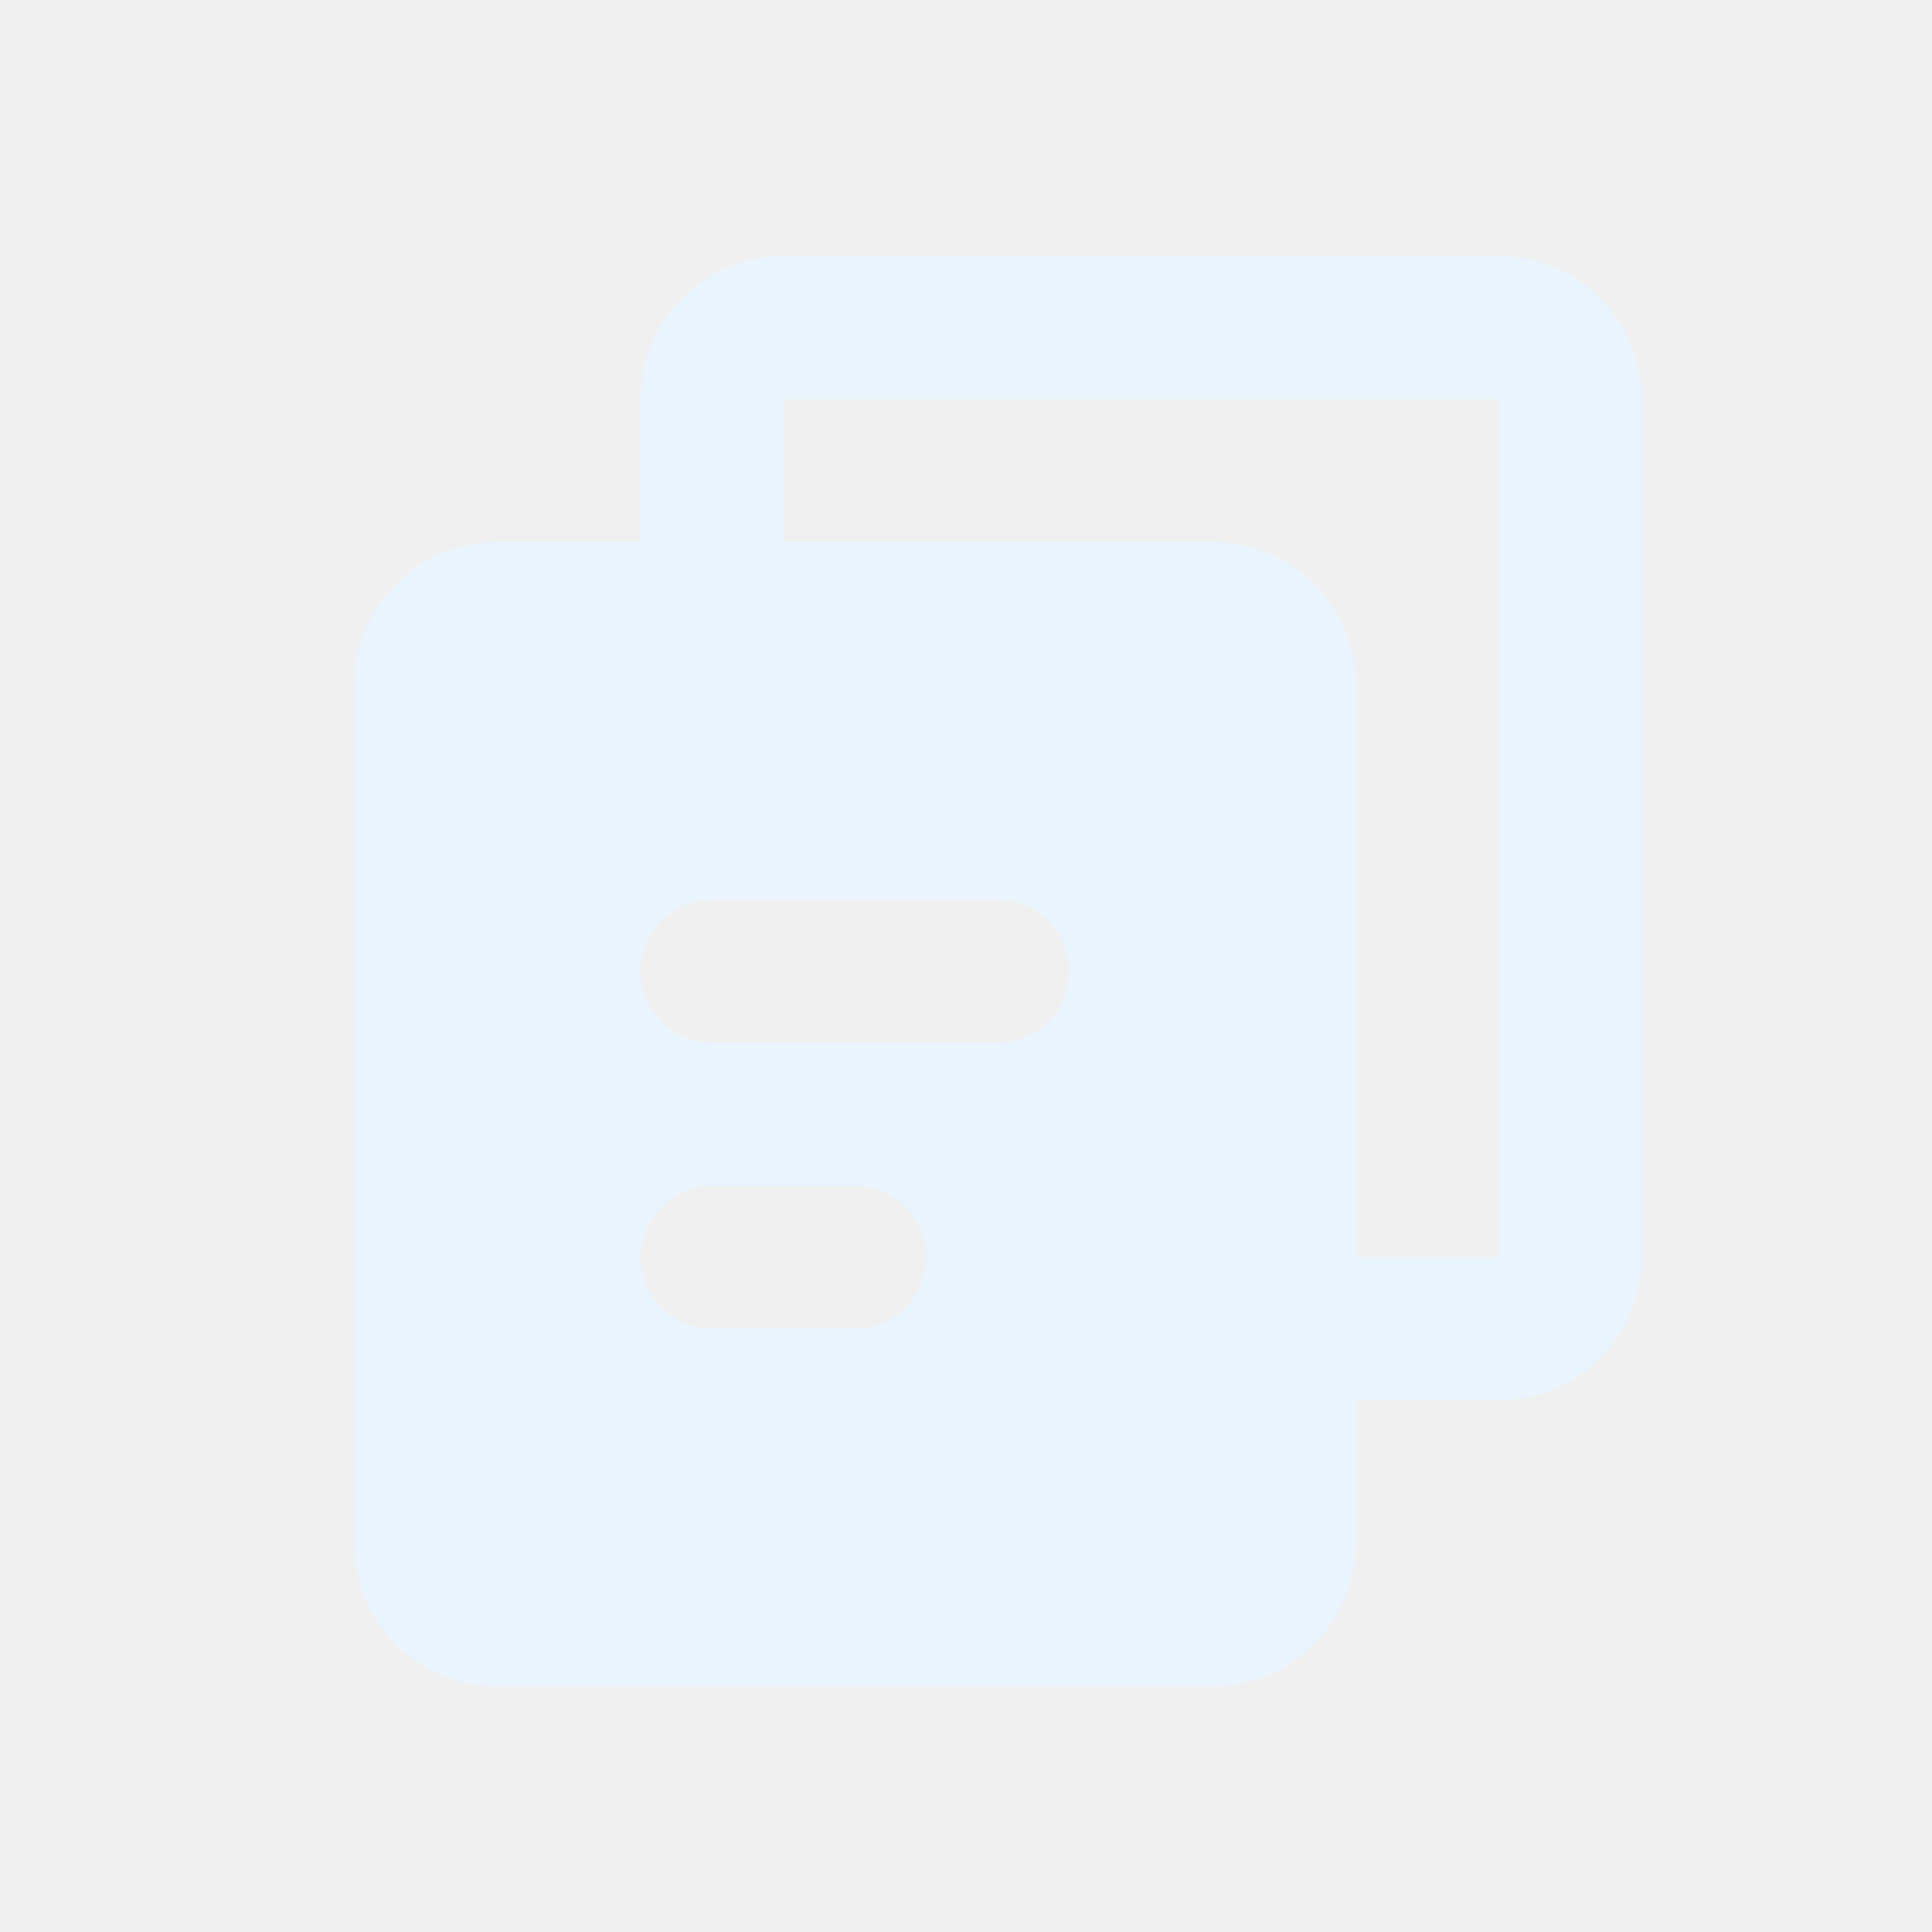
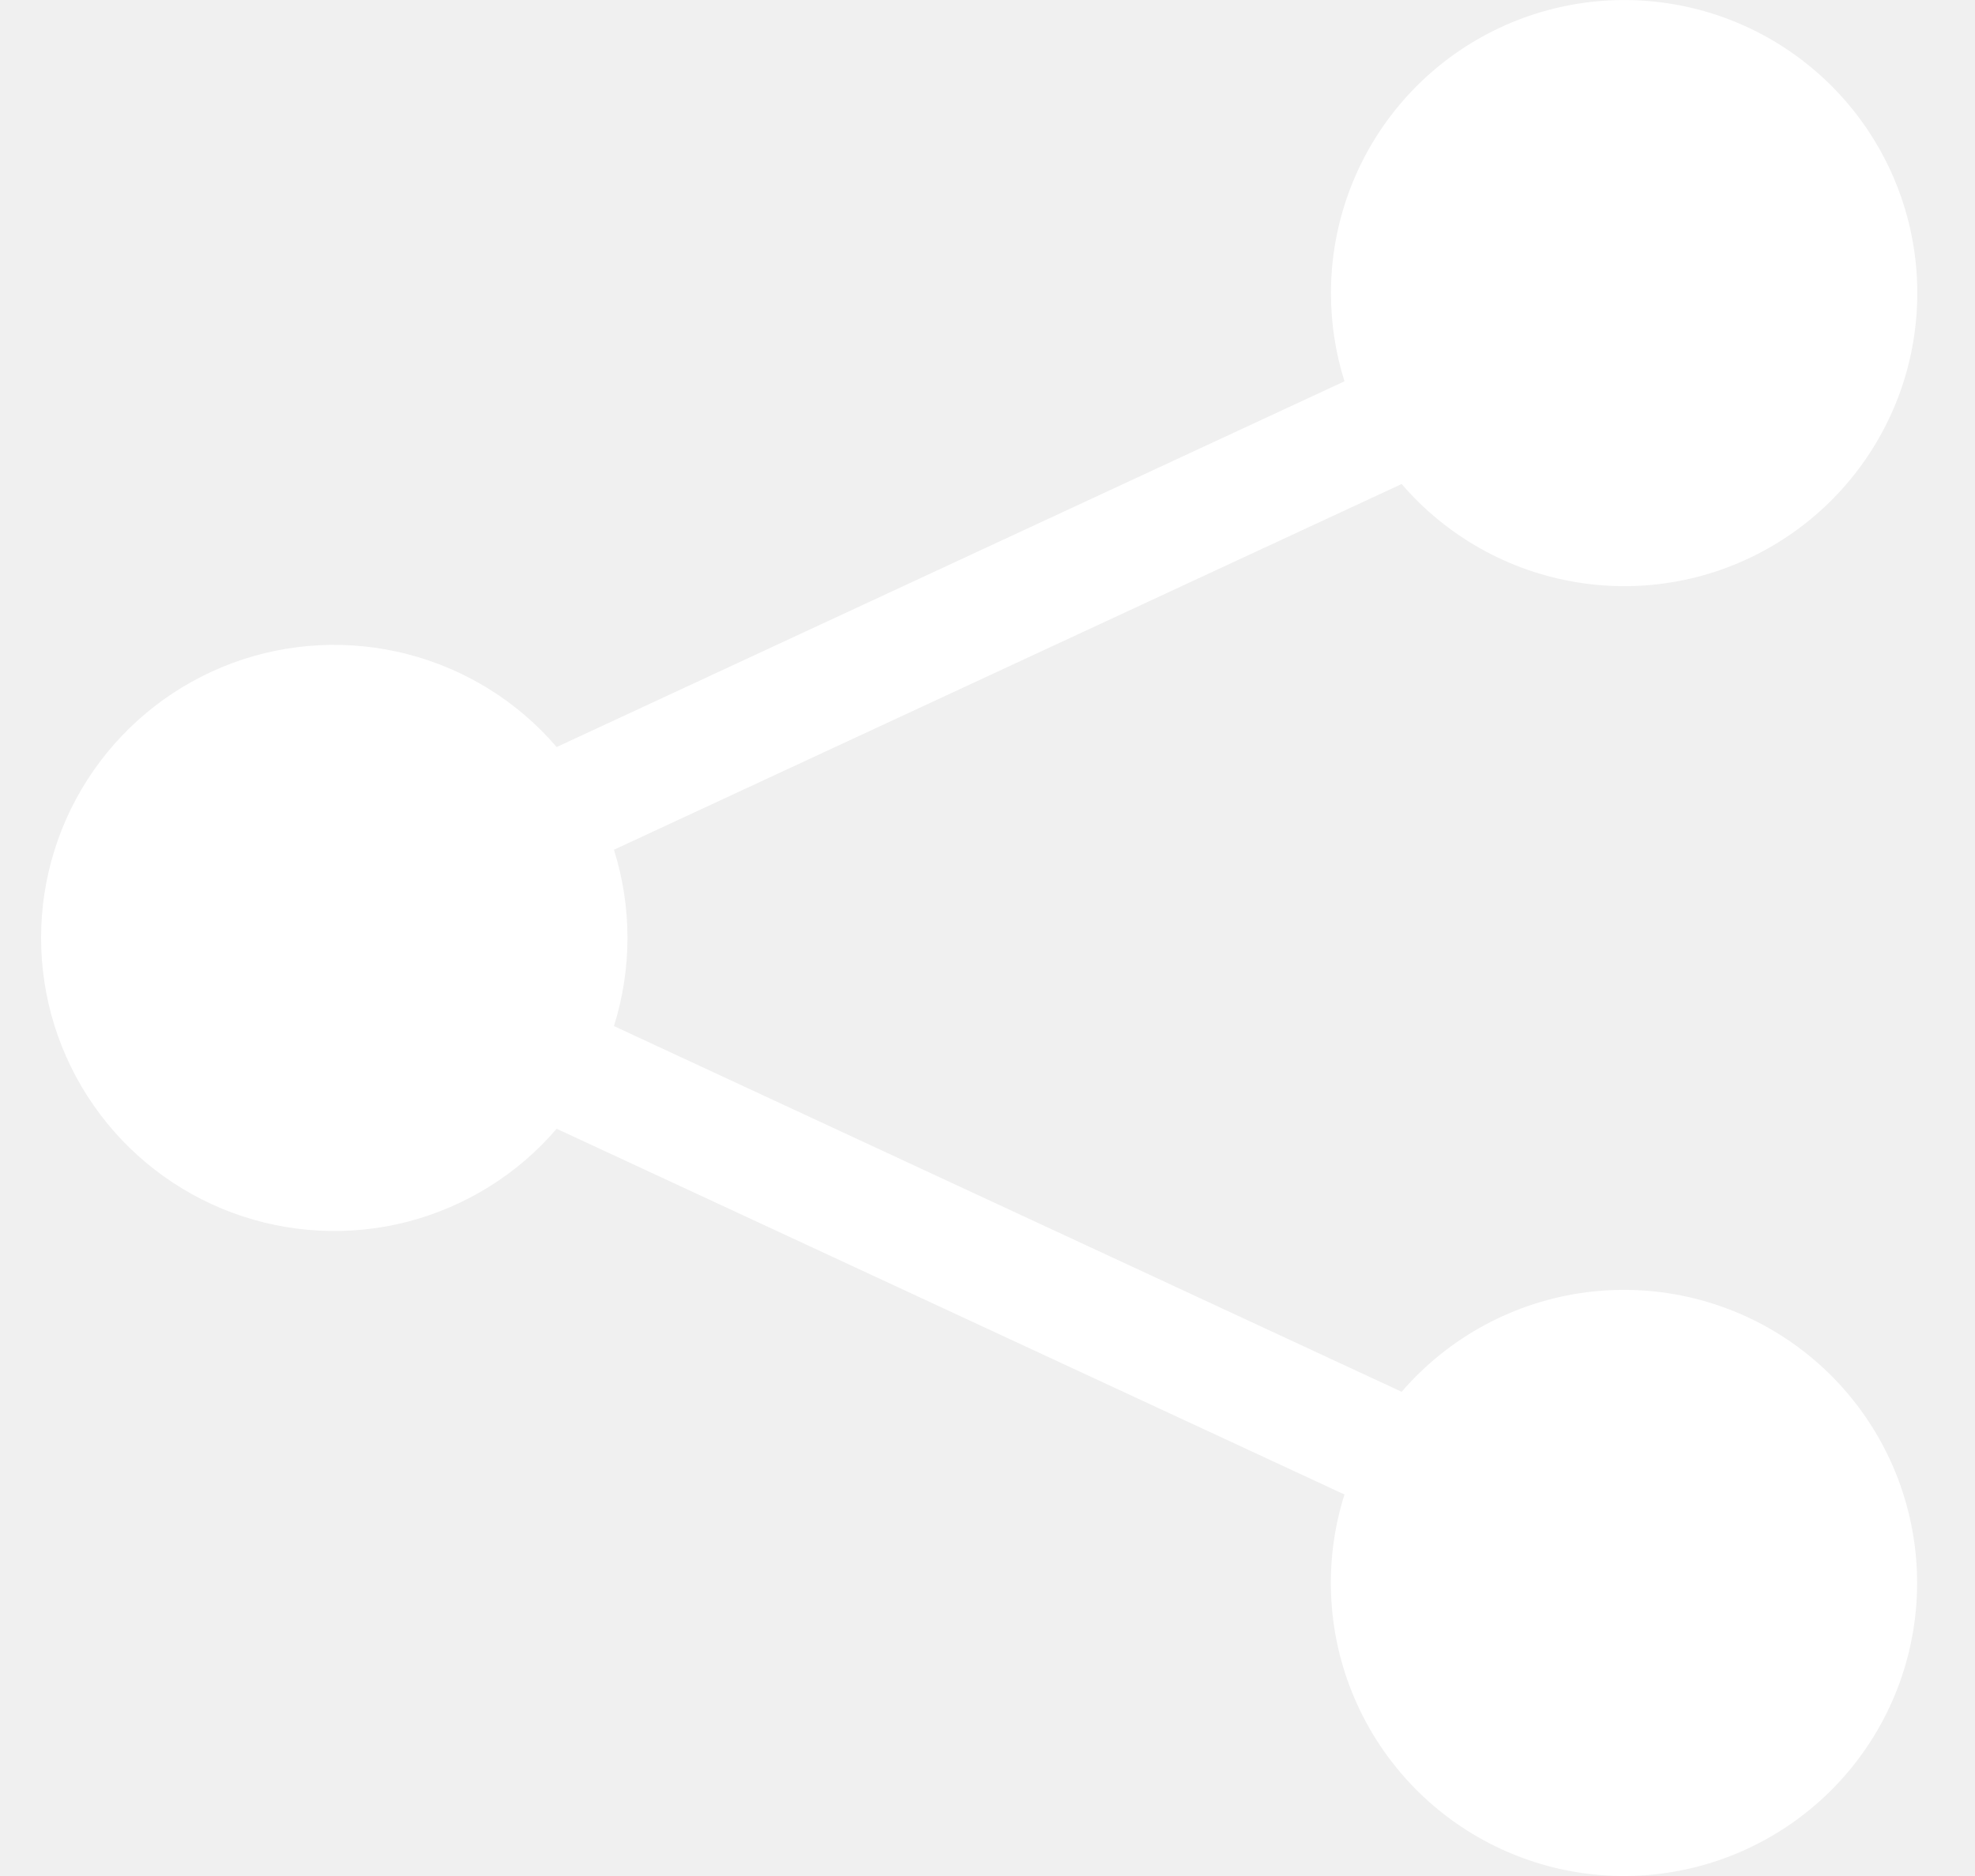
- <svg xmlns="http://www.w3.org/2000/svg" width="25" height="25" viewBox="0 0 25 25" fill="none">
-   <path d="M19.393 3.314C19.884 3.314 20.355 3.509 20.702 3.856C21.049 4.203 21.244 4.673 21.244 5.164V16.269C21.244 16.76 21.049 17.23 20.702 17.577C20.355 17.924 19.884 18.119 19.393 18.119H17.543V19.97C17.543 20.461 17.348 20.932 17 21.279C16.653 21.626 16.183 21.821 15.692 21.821H6.438C5.947 21.821 5.477 21.626 5.129 21.279C4.782 20.932 4.587 20.461 4.587 19.97V8.866C4.587 8.375 4.782 7.904 5.129 7.557C5.477 7.21 5.947 7.015 6.438 7.015H8.289V5.164C8.289 4.673 8.484 4.203 8.831 3.856C9.178 3.509 9.649 3.314 10.14 3.314H19.393ZM11.065 15.343H9.214C8.978 15.344 8.752 15.434 8.58 15.596C8.409 15.758 8.305 15.979 8.291 16.215C8.278 16.45 8.354 16.682 8.506 16.863C8.657 17.044 8.872 17.16 9.106 17.188L9.214 17.194H11.065C11.301 17.194 11.528 17.104 11.699 16.942C11.871 16.78 11.974 16.558 11.988 16.323C12.002 16.087 11.925 15.856 11.774 15.675C11.622 15.494 11.408 15.378 11.173 15.35L11.065 15.343ZM19.393 5.164H10.14V7.015H15.692C16.183 7.015 16.653 7.21 17 7.557C17.348 7.904 17.543 8.375 17.543 8.866V16.269H19.393V5.164ZM12.916 11.642H9.214C8.969 11.642 8.733 11.739 8.56 11.913C8.386 12.086 8.289 12.322 8.289 12.567C8.289 12.813 8.386 13.048 8.56 13.222C8.733 13.395 8.969 13.493 9.214 13.493H12.916C13.161 13.493 13.396 13.395 13.57 13.222C13.744 13.048 13.841 12.813 13.841 12.567C13.841 12.322 13.744 12.086 13.57 11.913C13.396 11.739 13.161 11.642 12.916 11.642Z" fill="#E9F4FF" />
+ <svg xmlns="http://www.w3.org/2000/svg" width="20" height="19" viewBox="0 0 20 19" fill="none">
+   <path d="M13.478 2.969C13.478 2.272 13.723 1.598 14.17 1.064C14.617 0.53 15.238 0.17 15.923 0.047C16.609 -0.076 17.316 0.046 17.92 0.391C18.525 0.737 18.989 1.284 19.231 1.937C19.473 2.59 19.477 3.308 19.244 3.964C19.01 4.62 18.553 5.173 17.953 5.526C17.353 5.88 16.647 6.011 15.96 5.896C15.273 5.782 14.648 5.43 14.194 4.902L6.217 8.606C6.4 9.187 6.4 9.811 6.217 10.392L14.194 14.096C14.674 13.539 15.344 13.179 16.073 13.087C16.803 12.995 17.541 13.177 18.144 13.597C18.747 14.018 19.173 14.648 19.338 15.365C19.503 16.081 19.397 16.834 19.039 17.476C18.681 18.119 18.097 18.605 17.401 18.842C16.704 19.079 15.945 19.049 15.269 18.757C14.594 18.466 14.051 17.934 13.745 17.265C13.44 16.596 13.393 15.838 13.615 15.136L5.637 11.432C5.243 11.892 4.716 12.22 4.129 12.373C3.542 12.525 2.922 12.493 2.354 12.283C1.785 12.072 1.294 11.693 0.948 11.195C0.601 10.697 0.416 10.105 0.416 9.499C0.416 8.893 0.601 8.301 0.948 7.803C1.294 7.306 1.785 6.926 2.354 6.715C2.922 6.505 3.542 6.474 4.129 6.626C4.716 6.778 5.243 7.106 5.637 7.566L13.615 3.862C13.524 3.573 13.478 3.272 13.478 2.969Z" fill="white" />
</svg>
